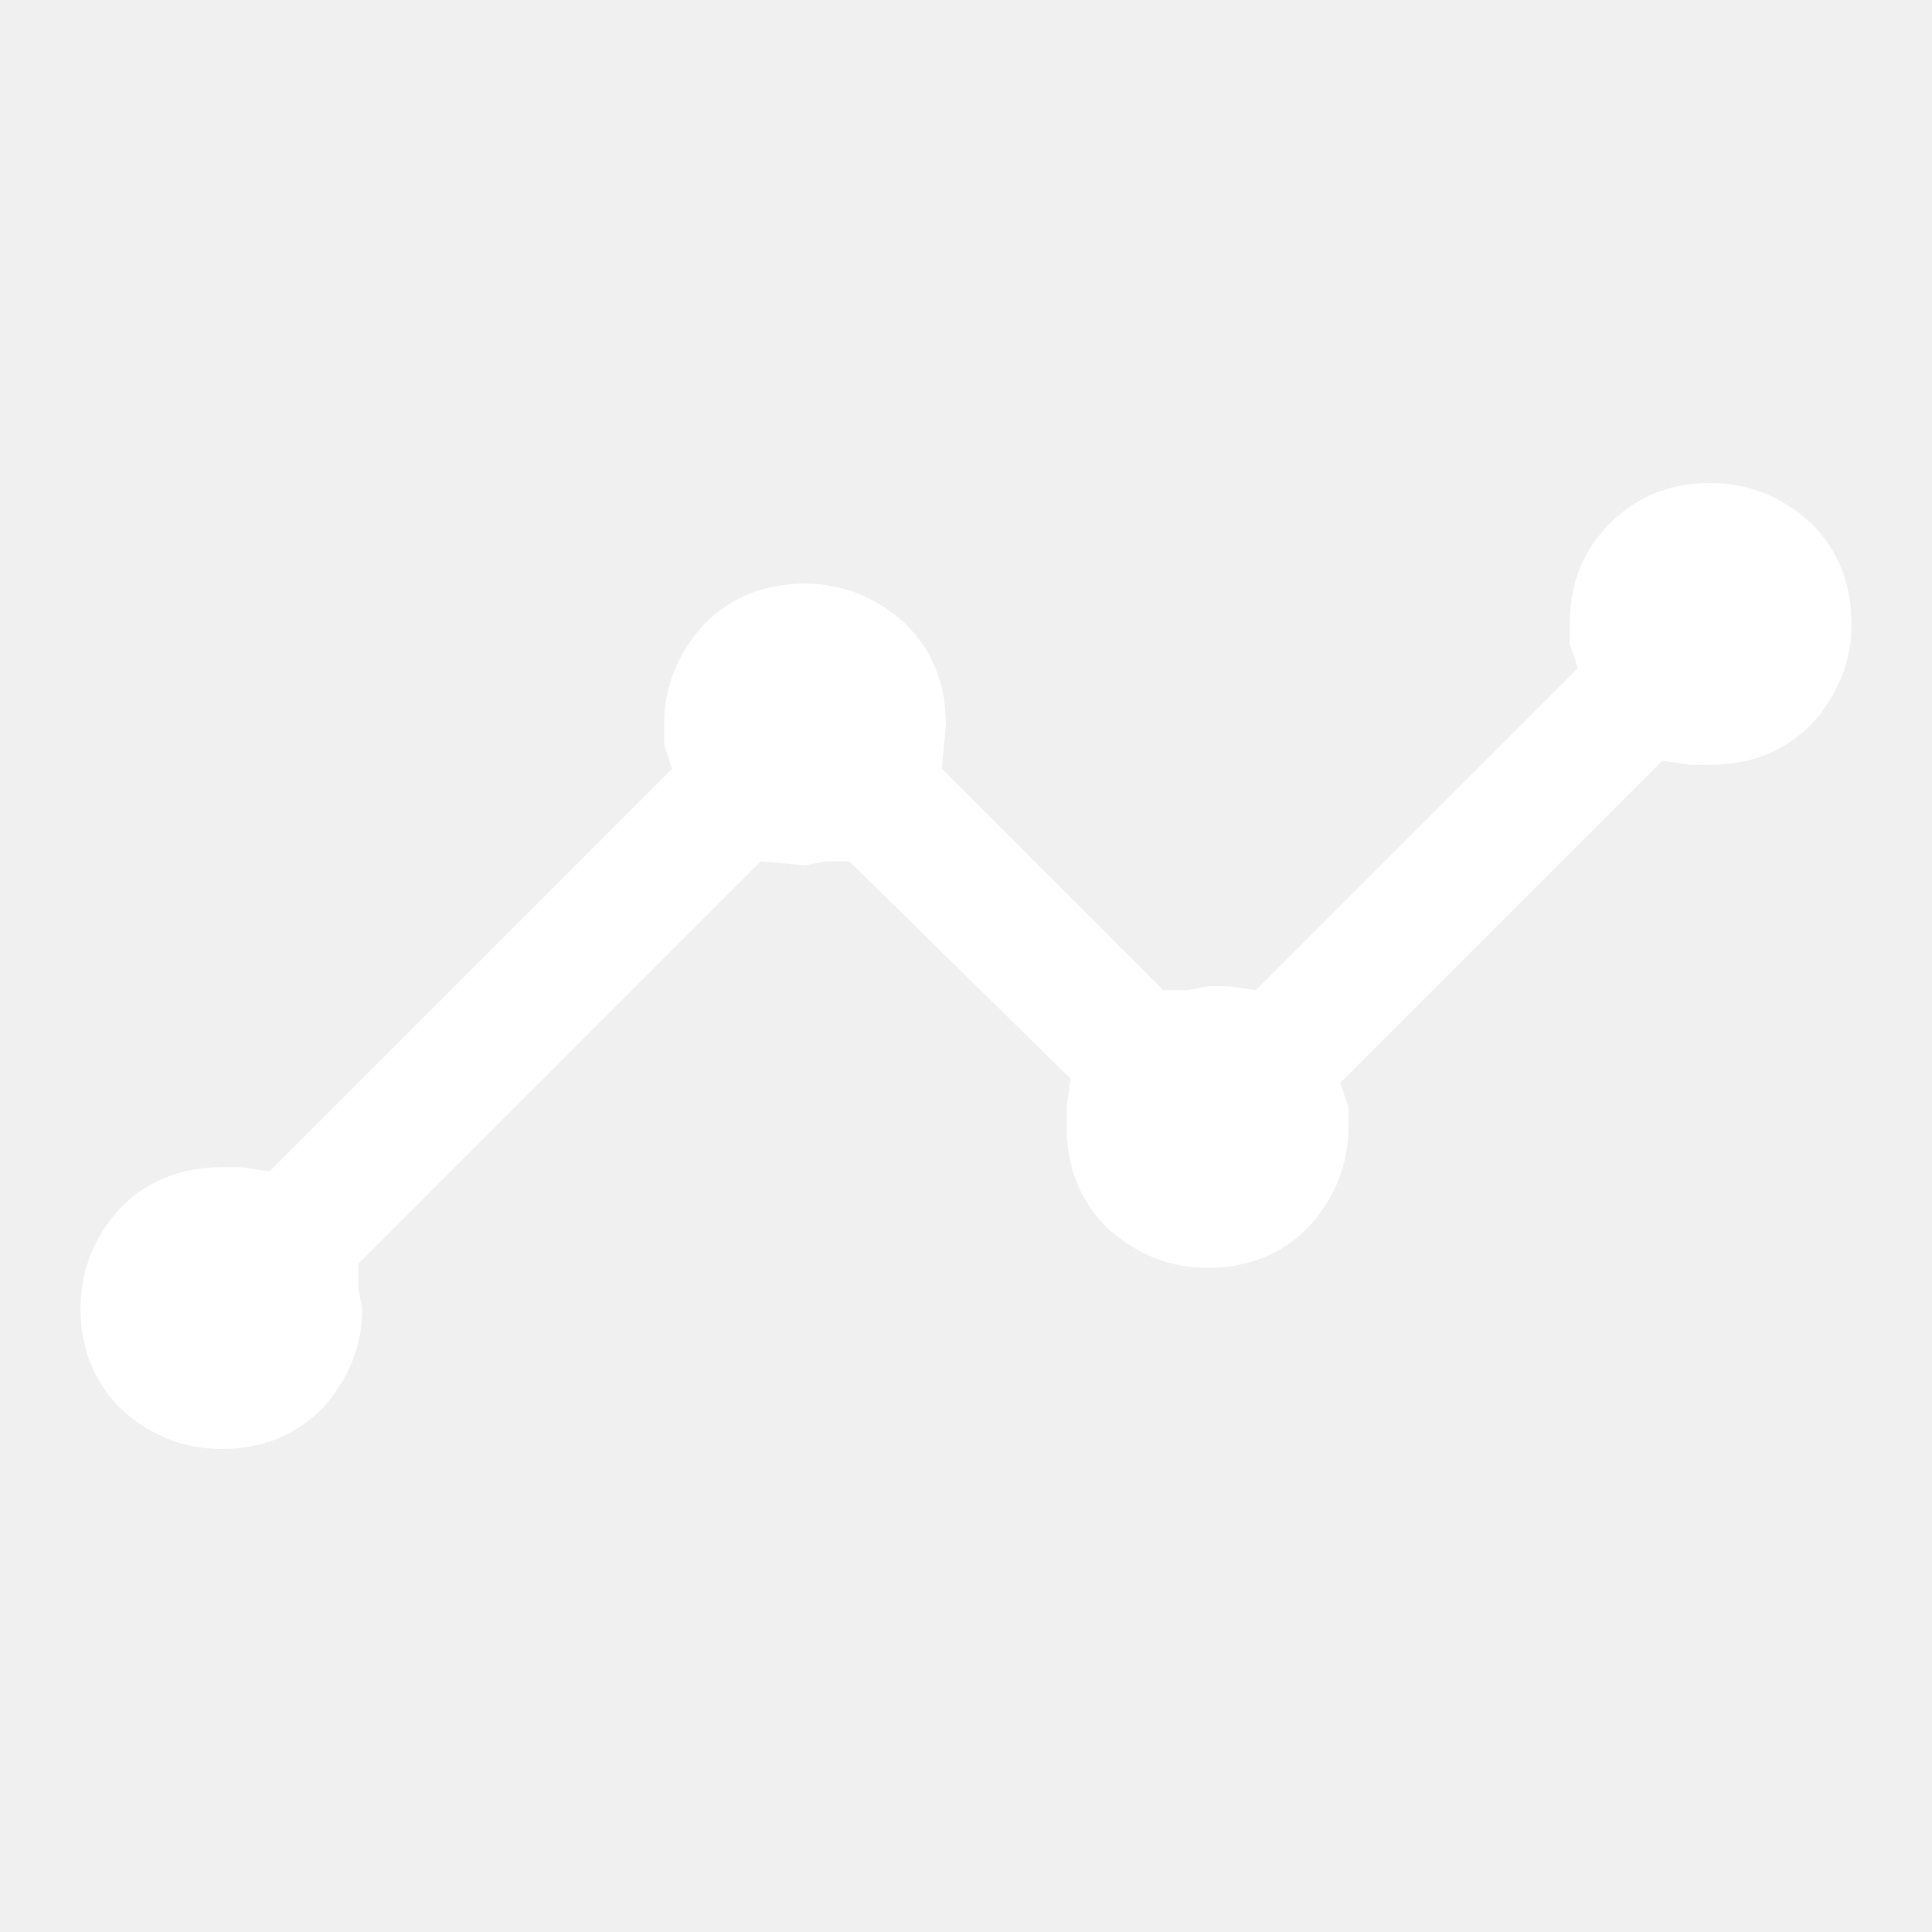
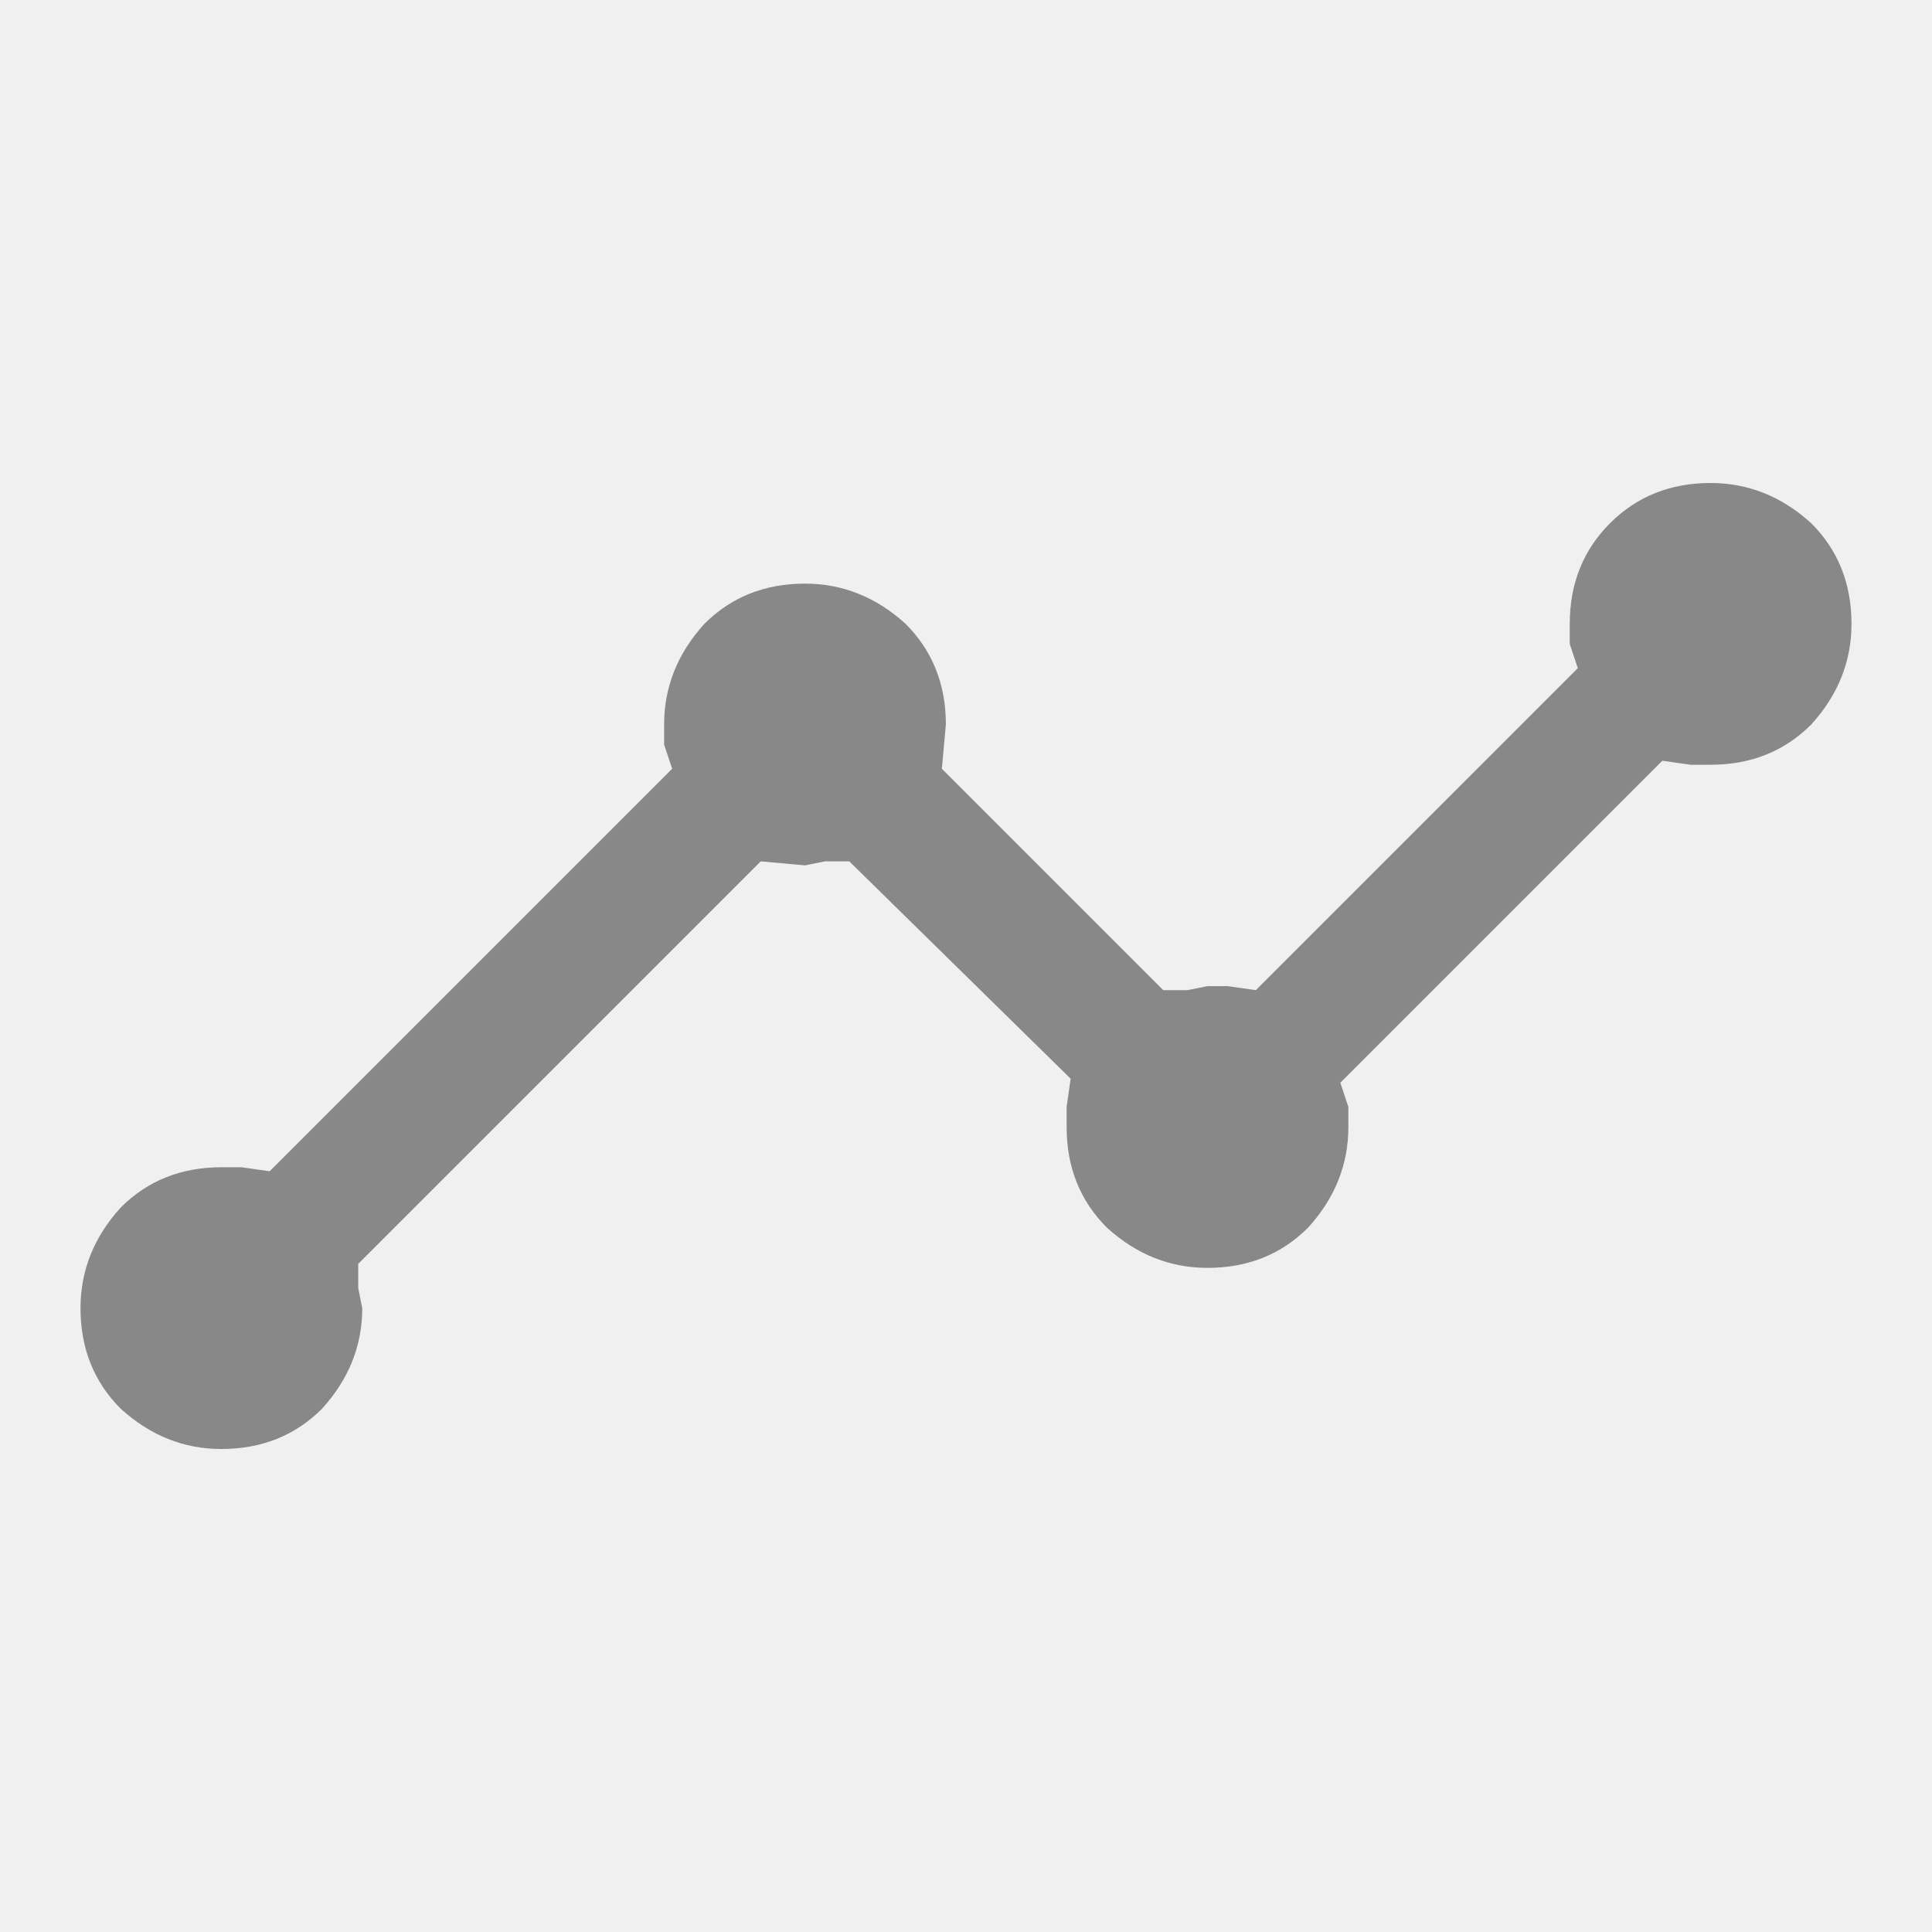
<svg xmlns="http://www.w3.org/2000/svg" viewBox="0 0 48 48">
-   <path d="M5.5 36Q4.1 36 3 35q-1-1-1-2.5 0-1.4 1-2.5 1-1 2.5-1H6l.7.1 10-10-.2-.6V18q0-1.4 1-2.5 1-1 2.5-1 1.4 0 2.5 1 1 1 1 2.5l-.1 1.1 5.5 5.5h.6l.5-.1h.5l.7.1 8-8-.2-.6v-.5q0-1.5 1-2.5t2.5-1q1.4 0 2.5 1 1 1 1 2.5 0 1.4-1 2.5-1 1-2.5 1H42l-.7-.1-8 8 .2.6v.5q0 1.4-1 2.5-1 1-2.5 1-1.4 0-2.5-1-1-1-1-2.5v-.5l.1-.7-5.5-5.4h-.6l-.5.1-1.1-.1-10 10v.6l.1.5q0 1.4-1 2.5-1 1-2.5 1Z" fill="#fff" />
+   <path d="M5.5 36Q4.1 36 3 35q-1-1-1-2.5 0-1.4 1-2.5 1-1 2.5-1H6l.7.1 10-10-.2-.6V18q0-1.4 1-2.5 1-1 2.5-1 1.4 0 2.5 1 1 1 1 2.5l-.1 1.1 5.5 5.5h.6l.5-.1h.5l.7.1 8-8-.2-.6v-.5q0-1.5 1-2.5t2.5-1q1.4 0 2.5 1 1 1 1 2.5 0 1.4-1 2.5-1 1-2.5 1H42l-.7-.1-8 8 .2.6v.5q0 1.4-1 2.5-1 1-2.5 1-1.4 0-2.5-1-1-1-1-2.5v-.5l.1-.7-5.5-5.4h-.6l-.5.1-1.1-.1-10 10v.6l.1.5q0 1.4-1 2.5-1 1-2.5 1Z" fill="#888" />
</svg>
